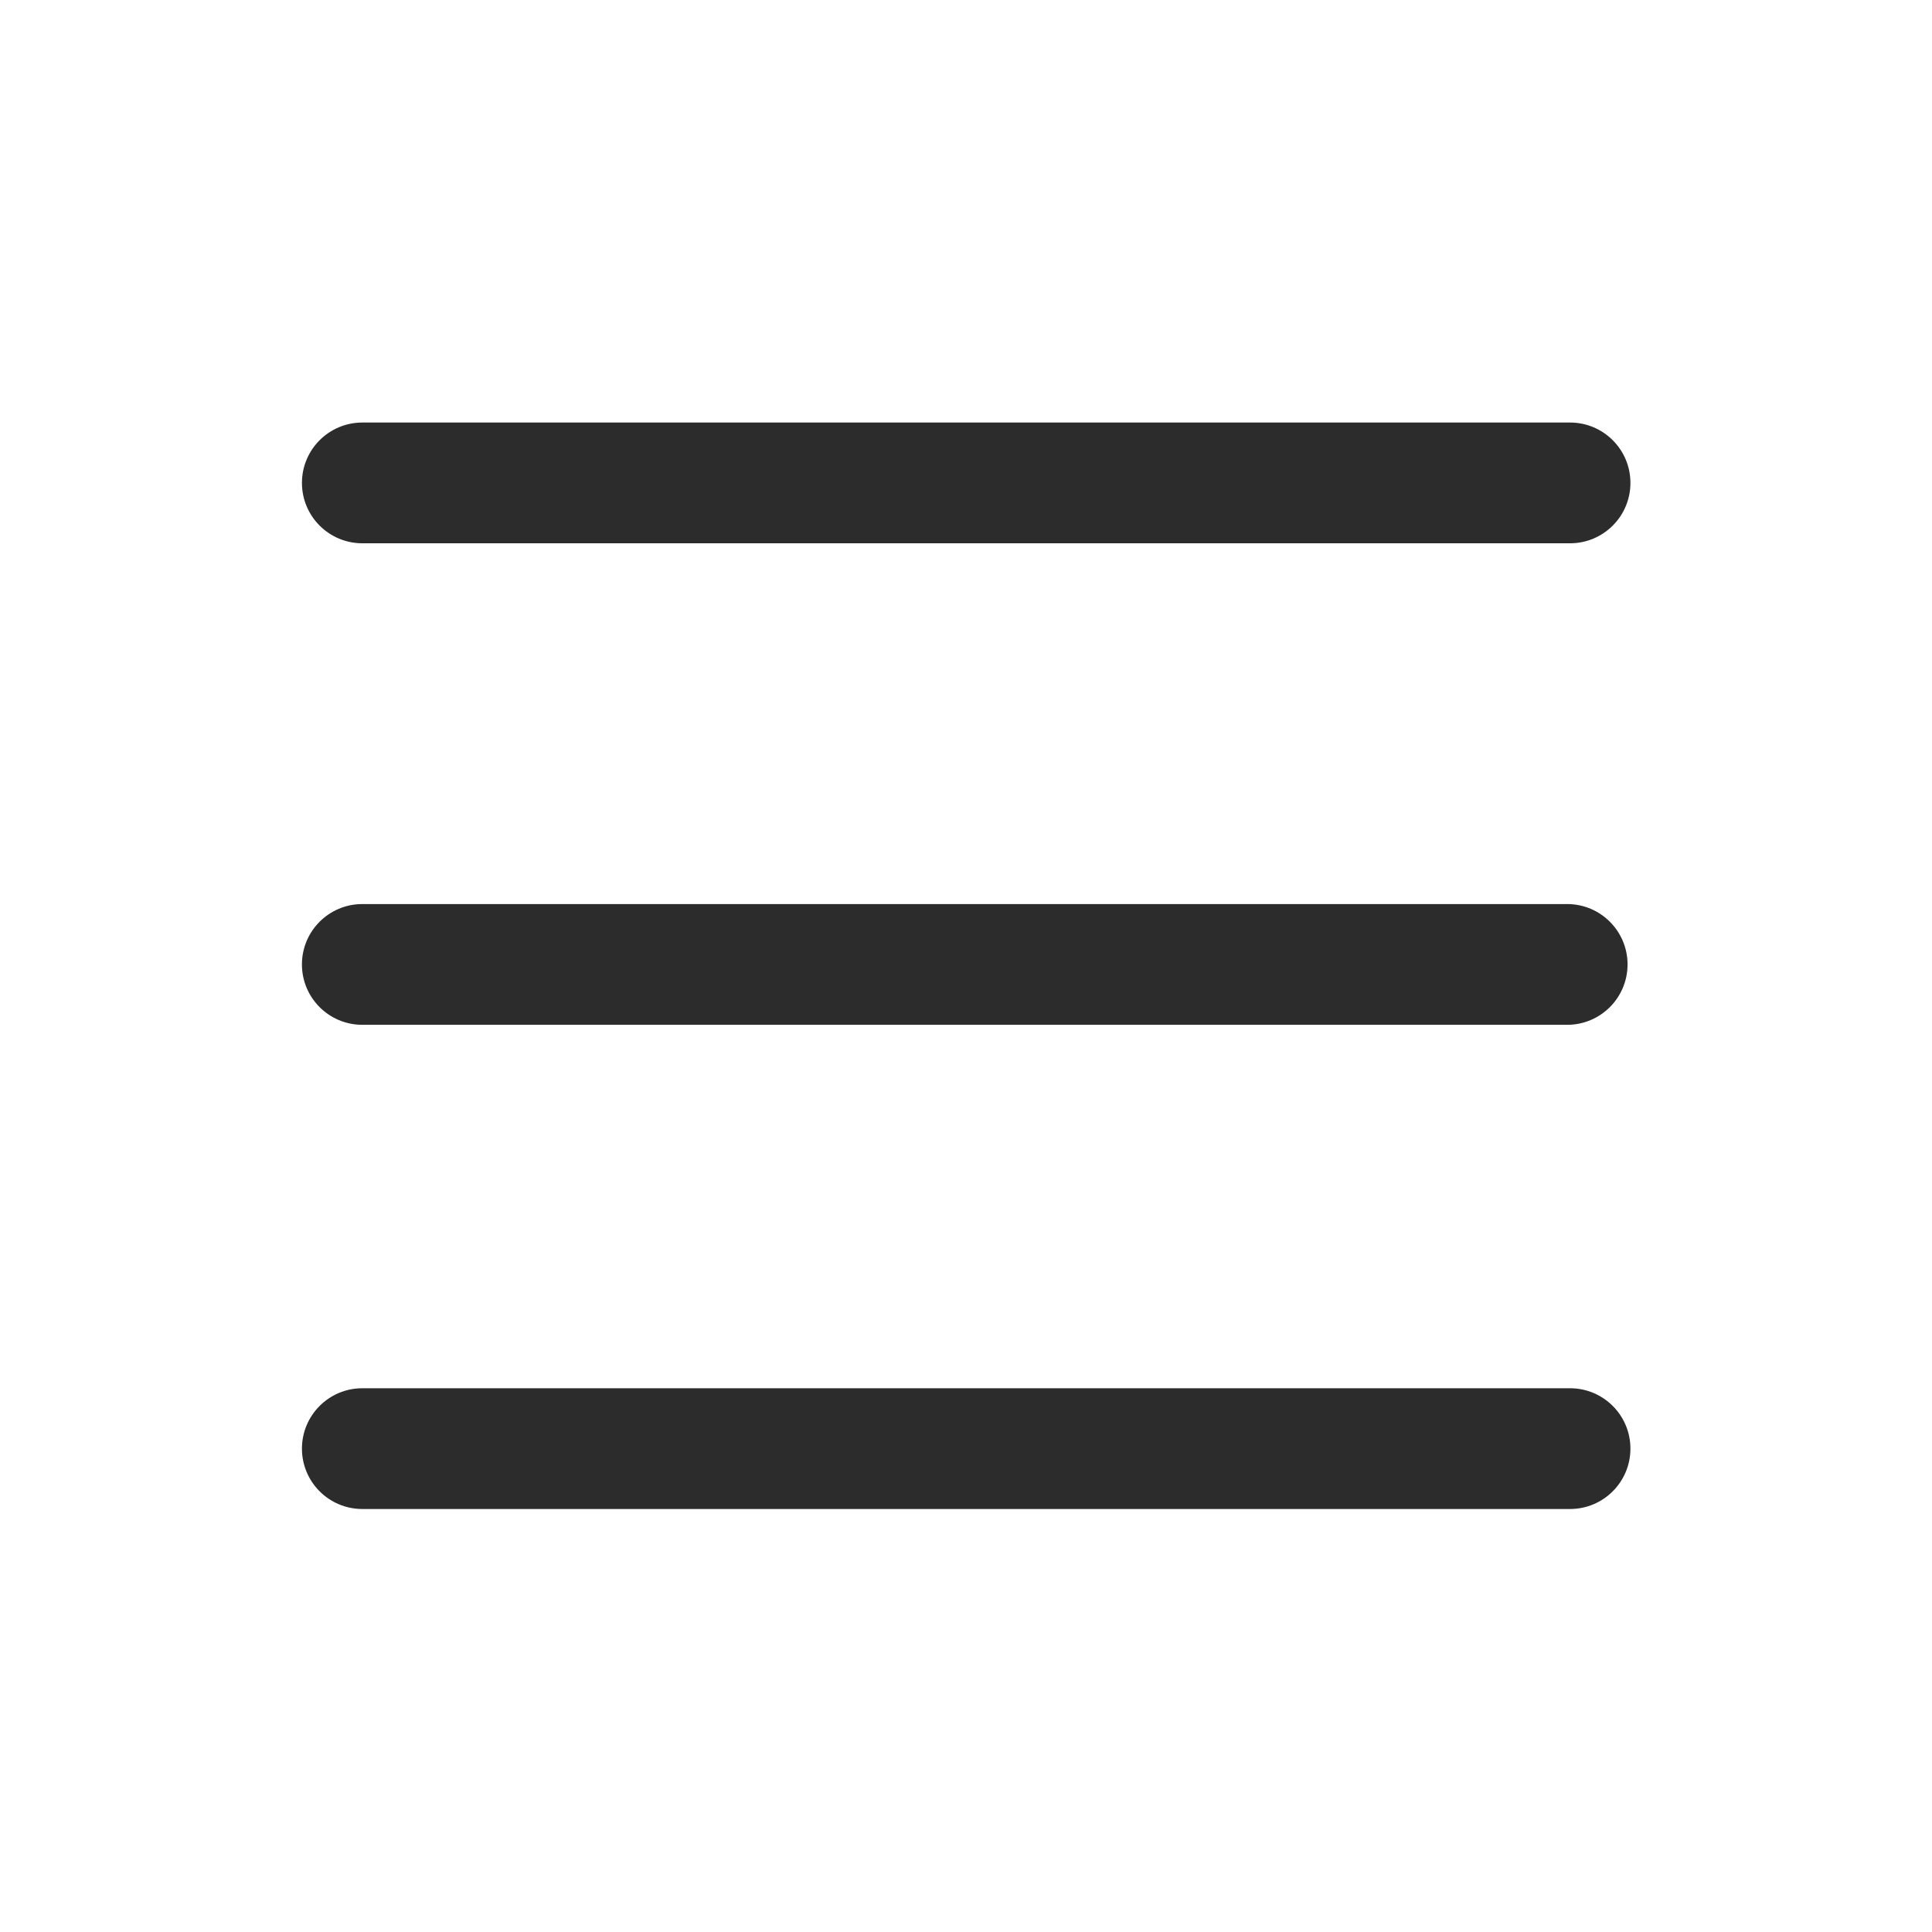
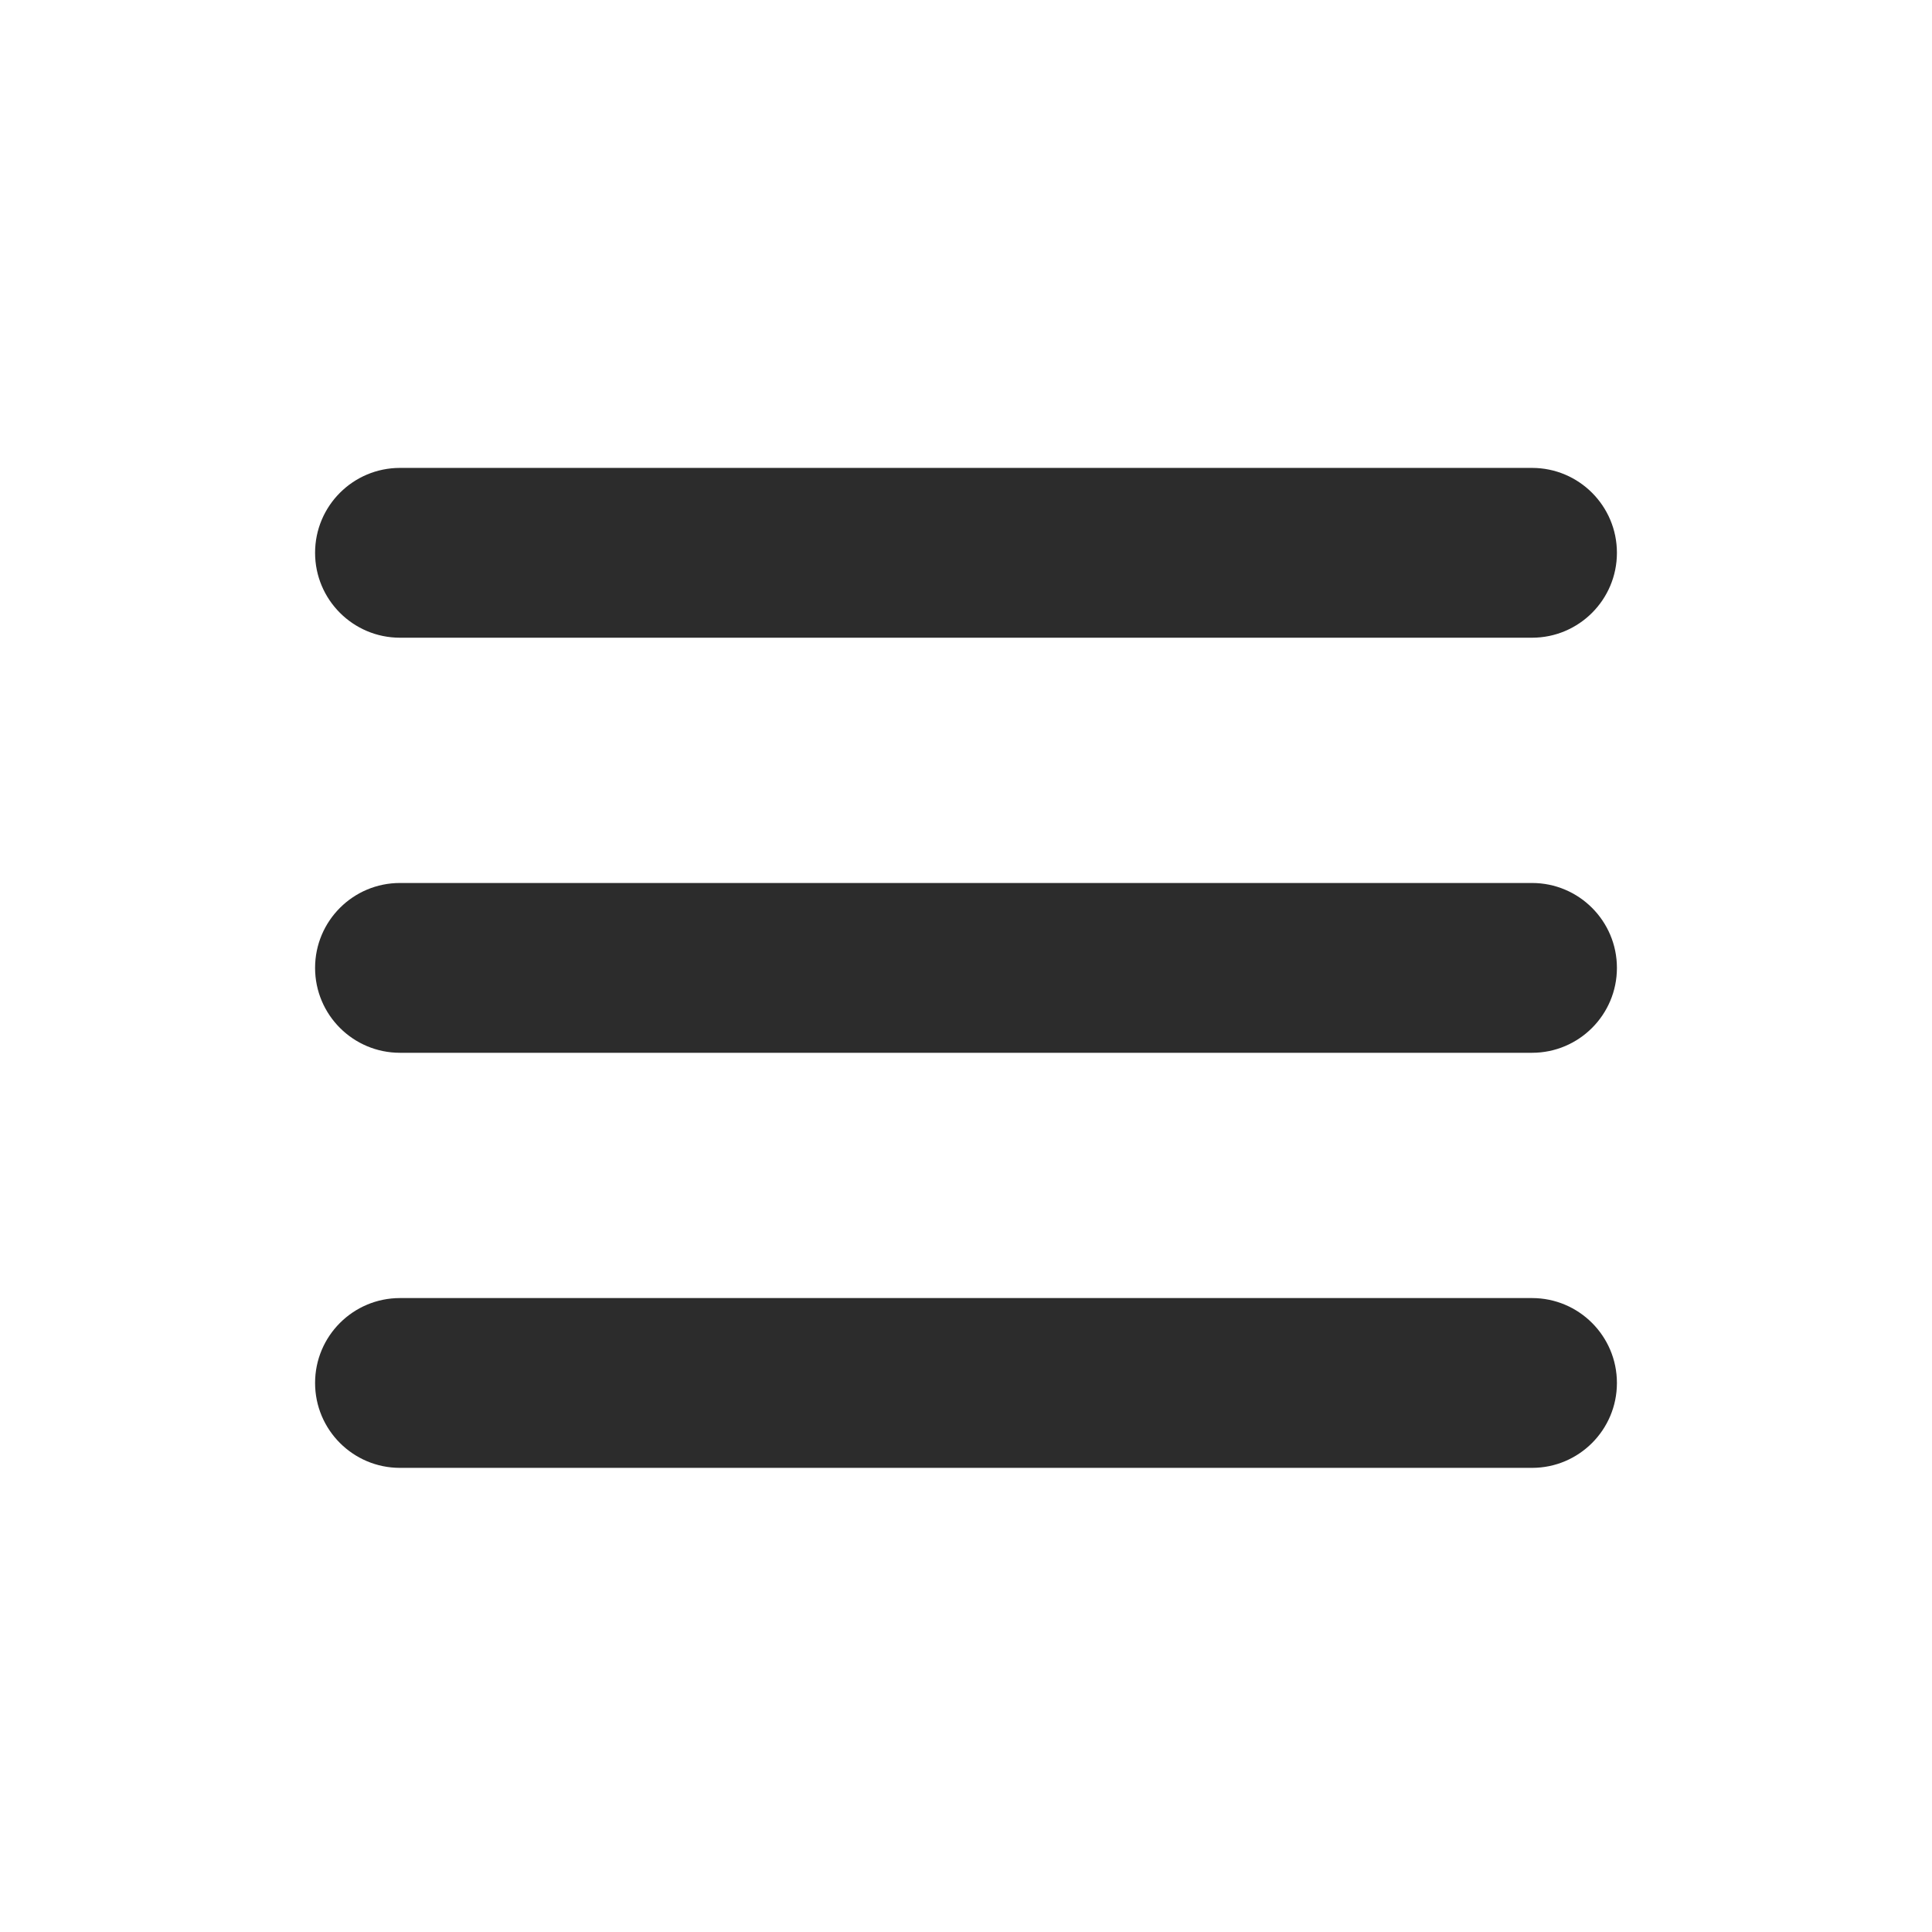
- <svg xmlns="http://www.w3.org/2000/svg" t="1703751124325" class="icon" viewBox="0 0 1024 1024" version="1.1" p-id="7521" width="128" height="128">
-   <path d="M192.037 287.953h640.124c17.673 0 32-14.327 32-32s-14.327-32-32-32H192.037c-17.673 0-32 14.327-32 32s14.327 32 32 32zM192.028 543.17h638.608c17.673 0 32-14.327 32-32s-14.327-32-32-32H192.028c-17.673 0-32 14.327-32 32s14.327 32 32 32zM832.161 735.802H192.037c-17.673 0-32 14.327-32 32s14.327 32 32 32h640.124c17.673 0 32-14.327 32-32s-14.327-32-32-32z" fill="#2c2c2c" p-id="7522" />
+ <svg xmlns="http://www.w3.org/2000/svg" t="1704171053807" class="icon" viewBox="0 0 1024 1024" version="1.1" p-id="6130" width="128" height="128">
+   <path d="M212 338c-24.852 0-45-20.148-45-45S187.148 248 212 248h600c24.852 0 45 20.148 45 45S836.852 338 812 338H212z m0 220c-24.852 0-45-20.148-45-45S187.148 468 212 468h600c24.852 0 45 20.148 45 45S836.852 558 812 558H212z m0 220c-24.852 0-45-20.148-45-45S187.148 688 212 688h600c24.852 0 45 20.148 45 45S836.852 778 812 778H212z" fill="#2c2c2c" p-id="6131" />
</svg>
